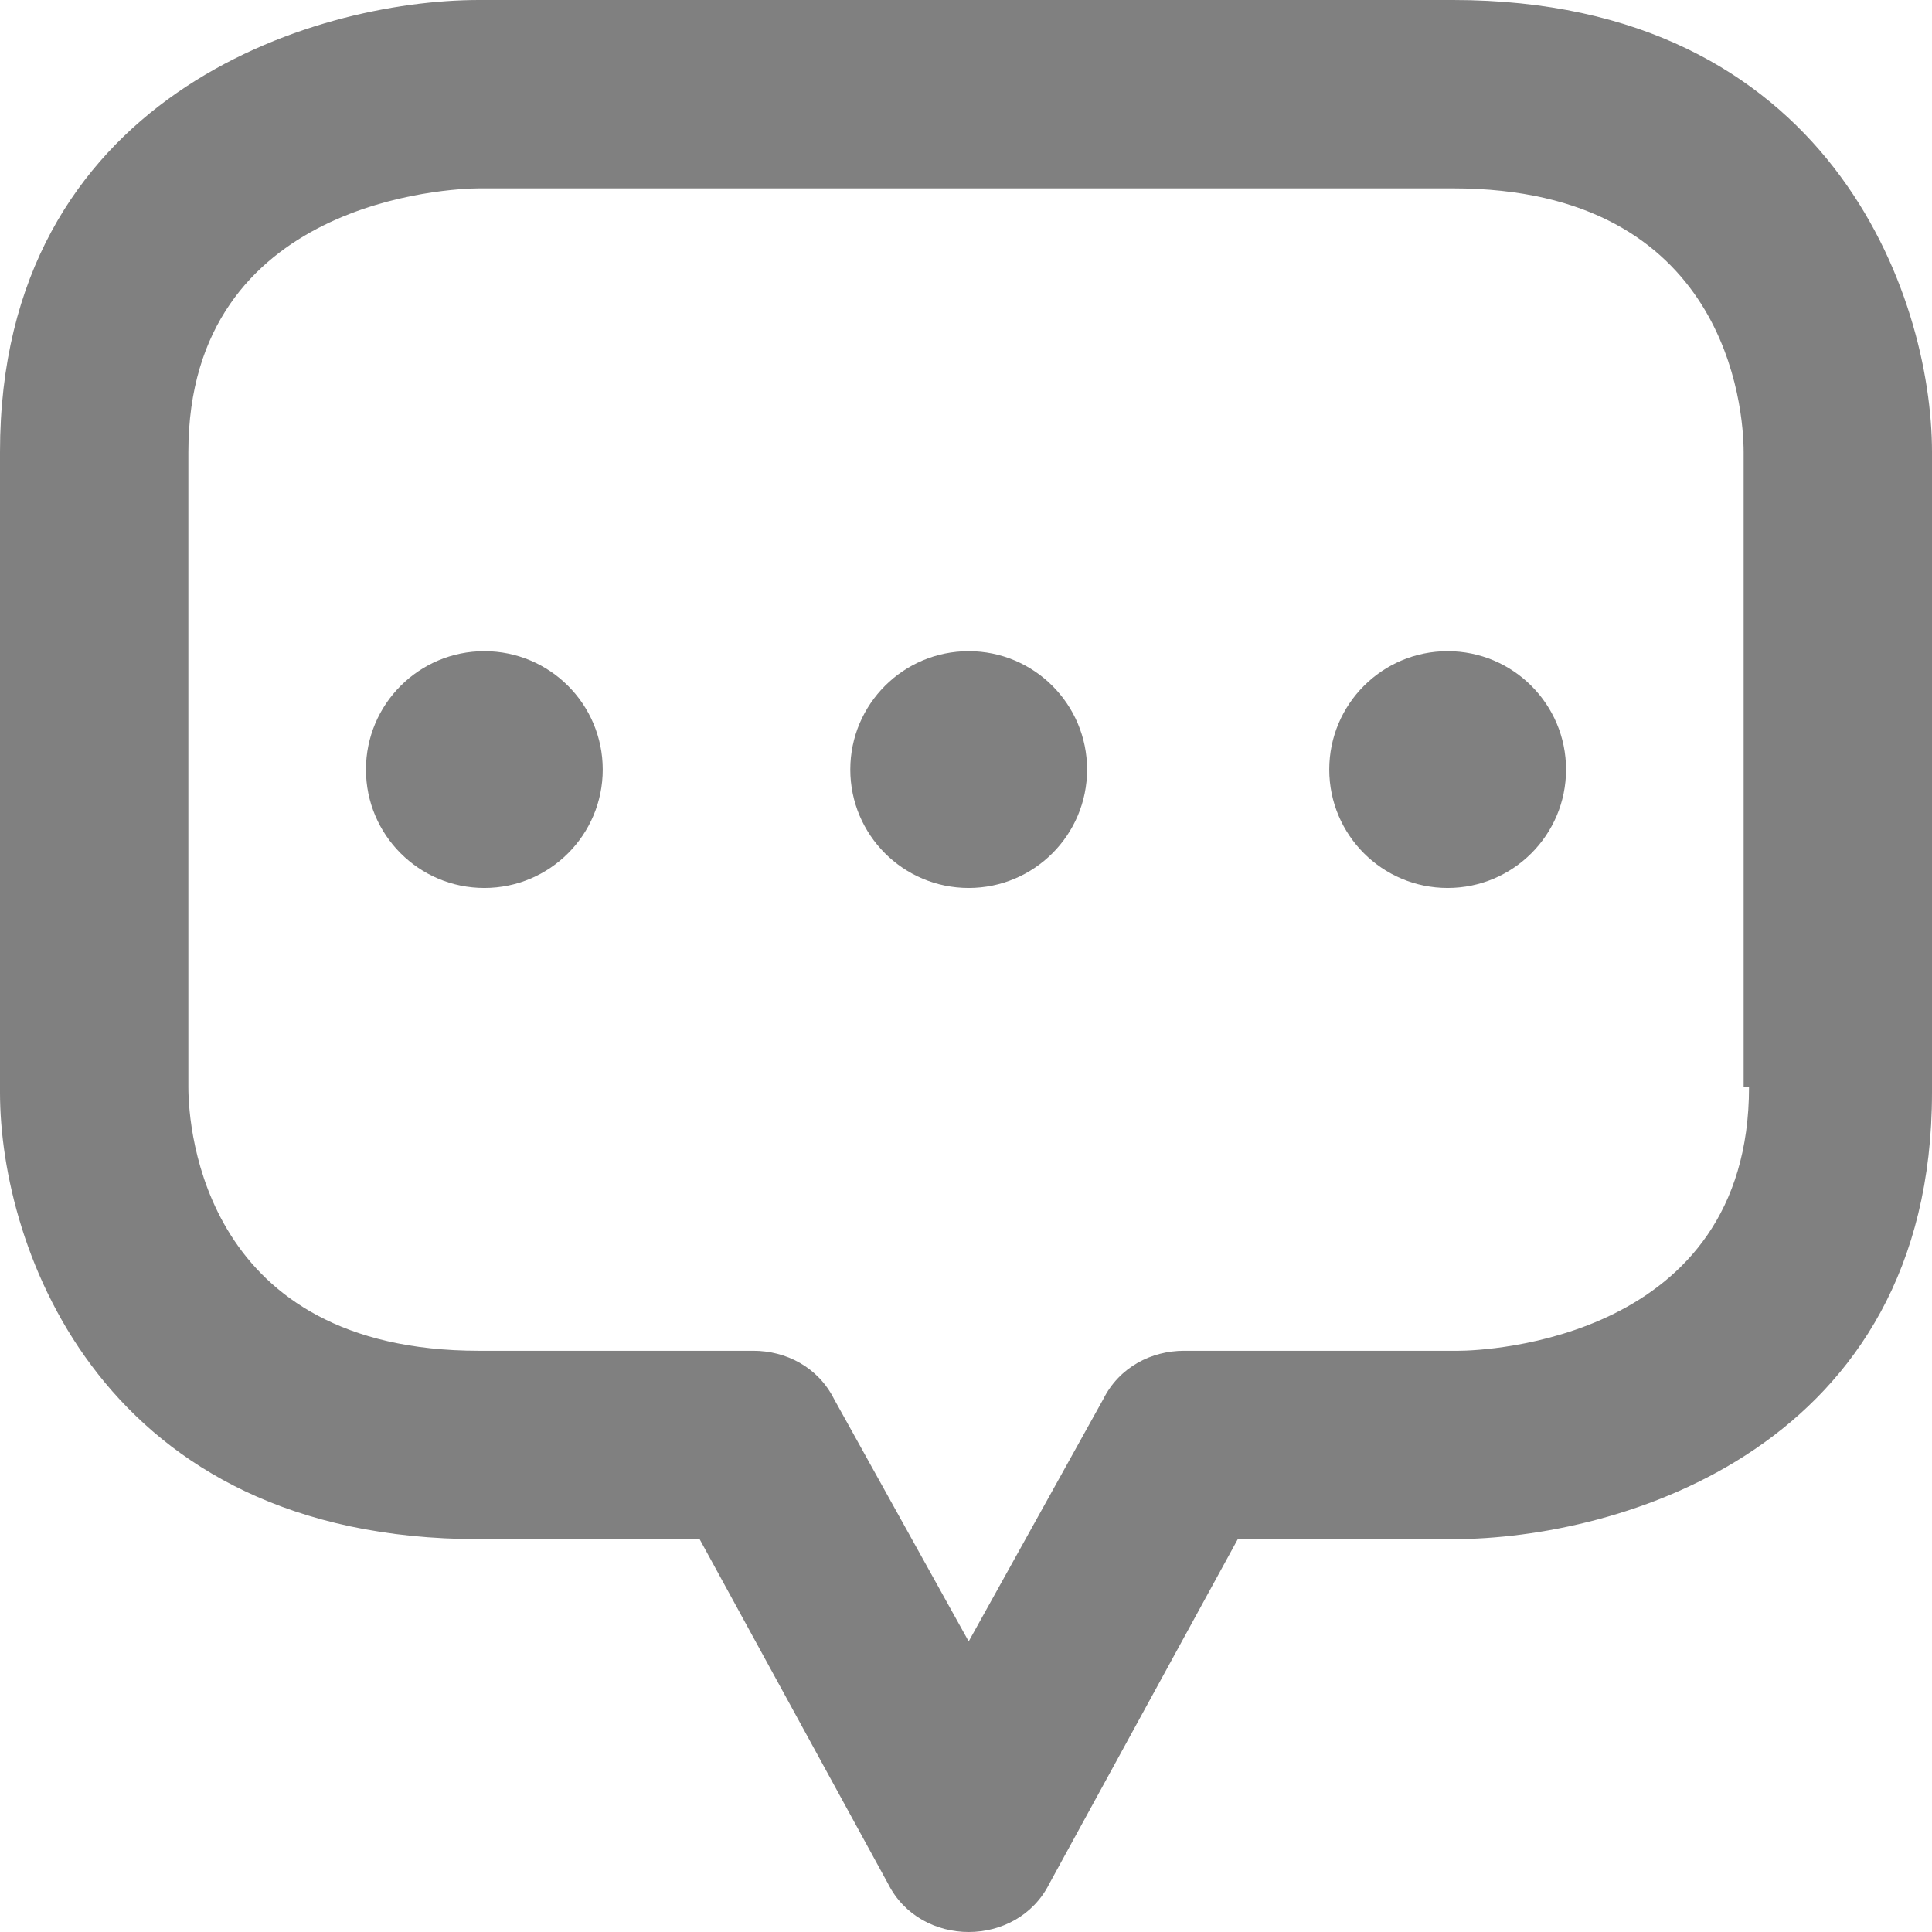
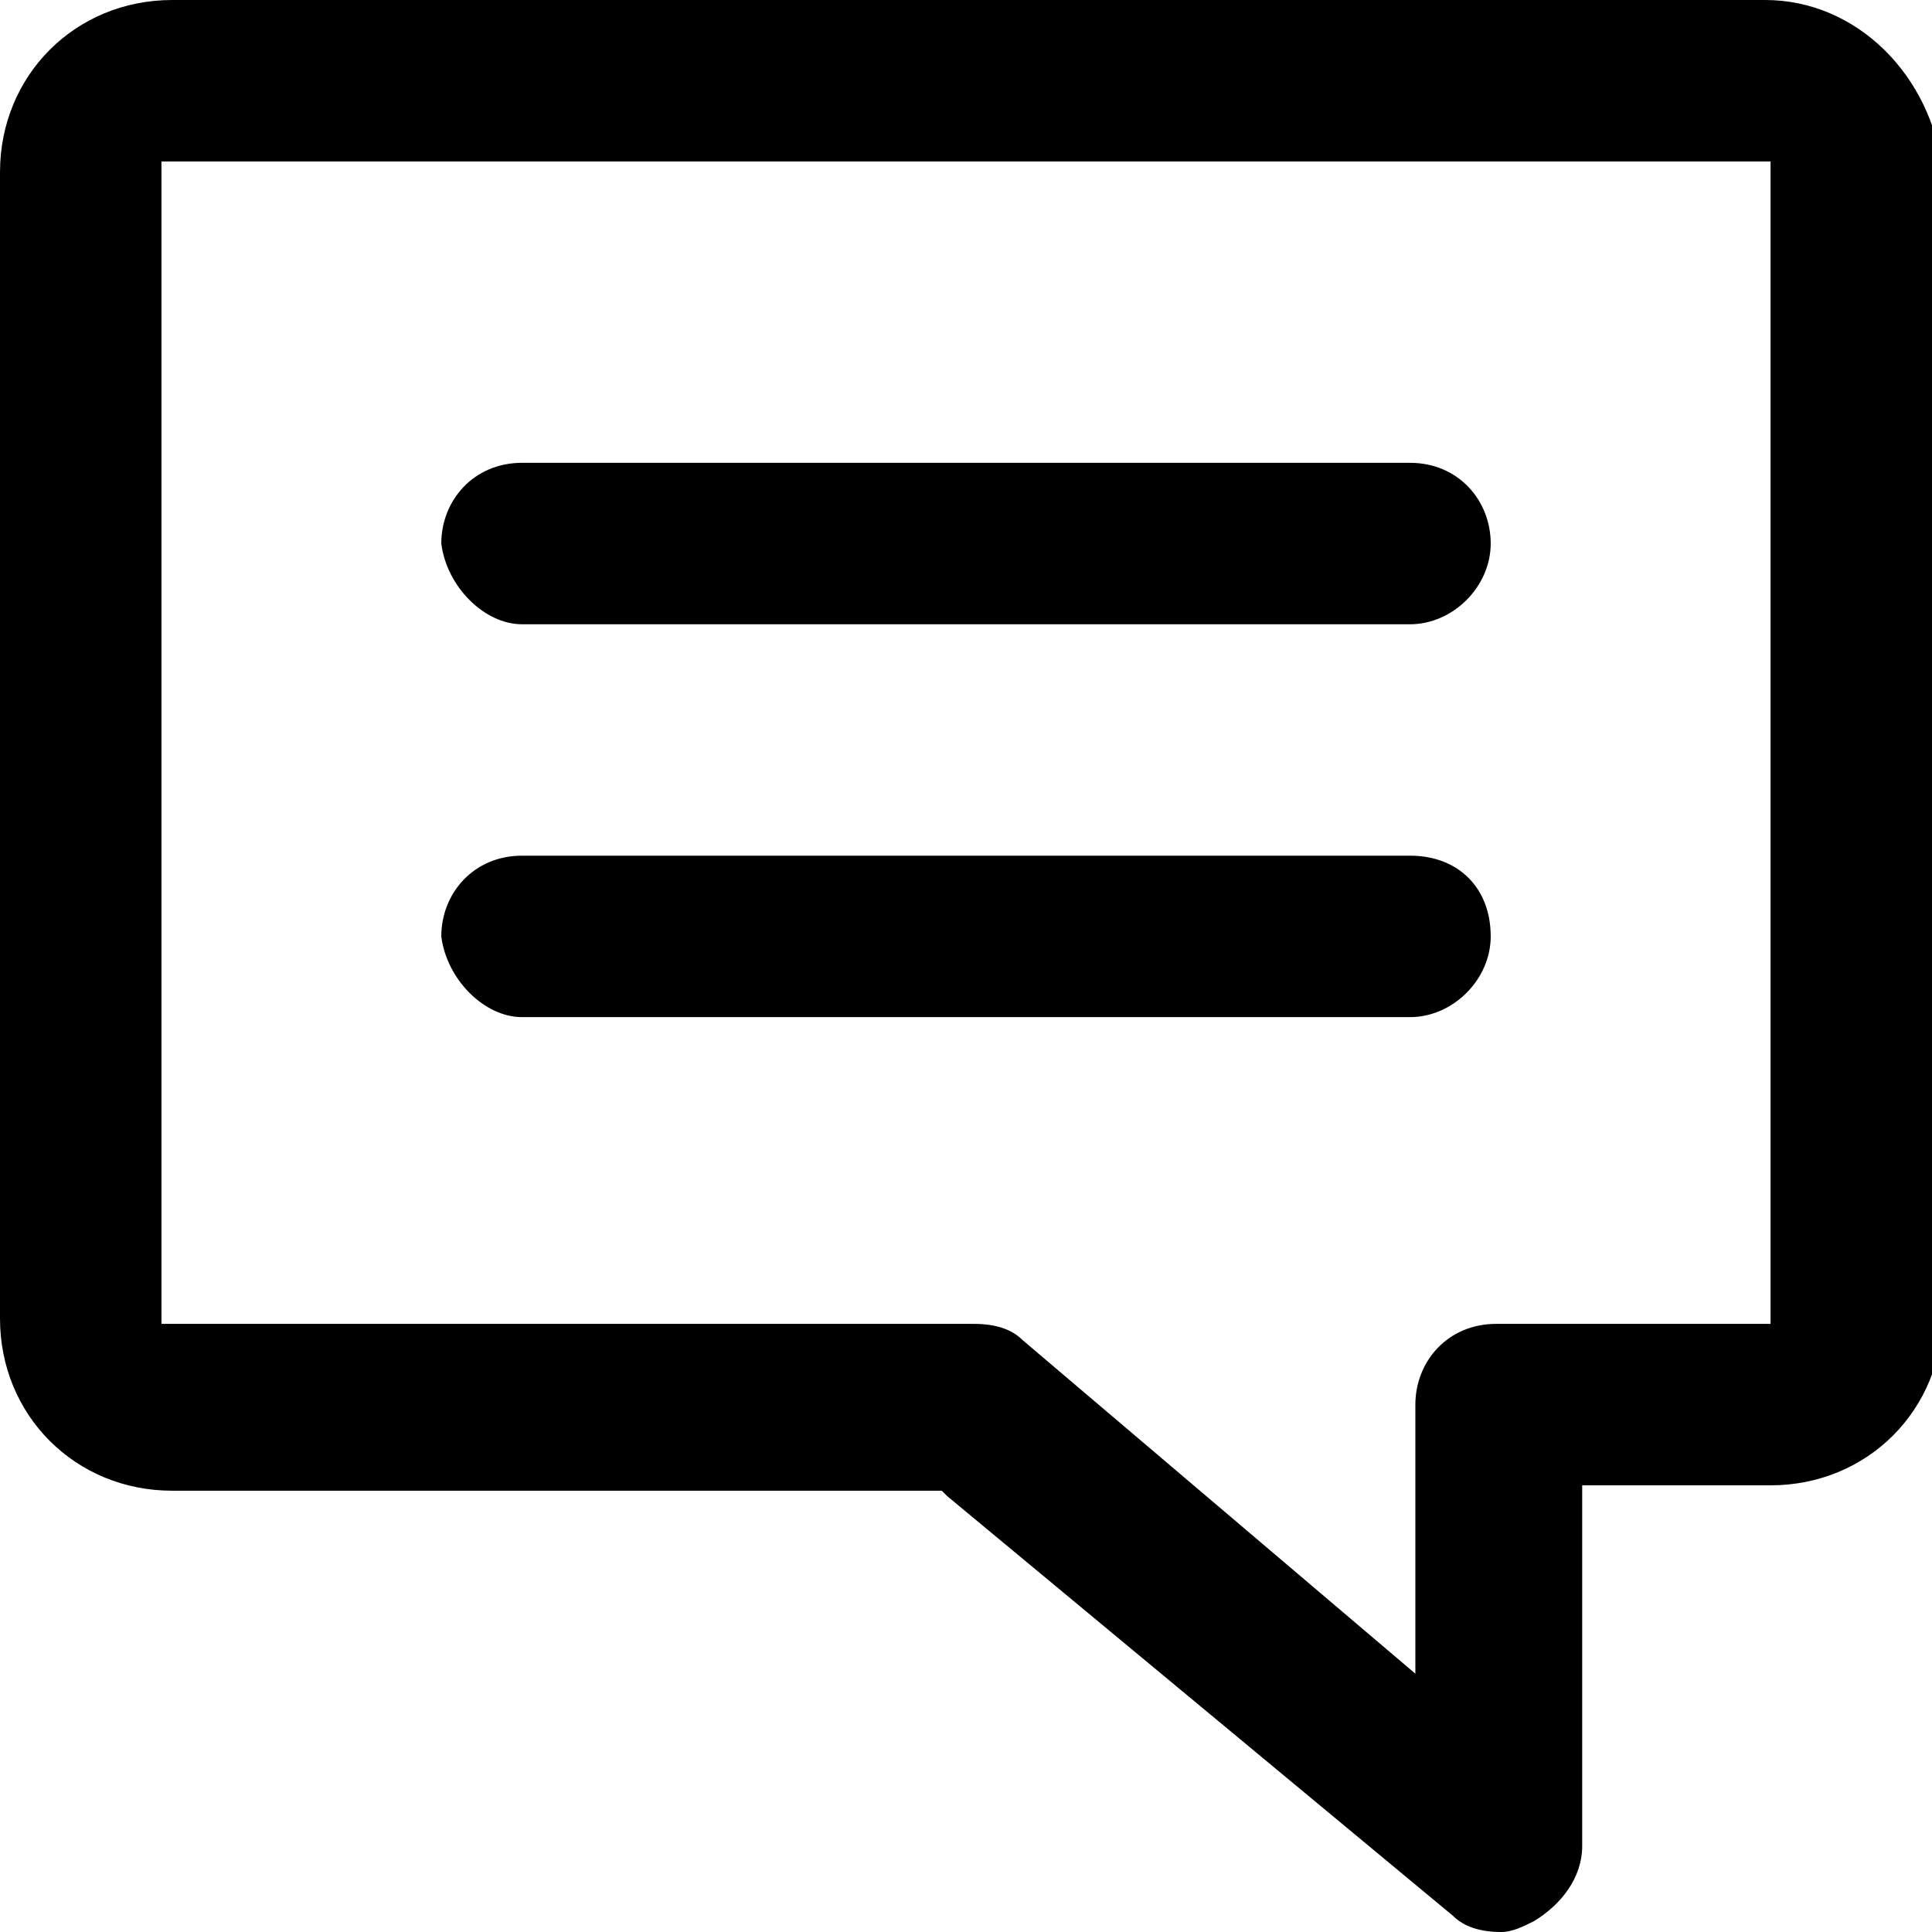
- <svg xmlns="http://www.w3.org/2000/svg" viewBox="0 0 35.9 35.9">
-   <style type="text/css">
- 	.st0{fill:#808080;}
- </style>
-   <circle class="st0" cx="18" cy="14.3" r="2.2" />
-   <circle class="st0" cx="9" cy="14.3" r="2.2" />
-   <circle class="st0" cx="26.9" cy="14.3" r="2.2" />
-   <path class="st0" d="M27 0H8.9C5.8 0 0 1.8 0 8.4v11.9c0 2.9 1.9 8.3 8.9 8.3H13l3.5 6.4c0.3 0.6 0.9 0.9 1.5 0.9 0 0 0 0 0 0 0.6 0 1.2-0.3 1.5-0.9l3.5-6.4H27c3.1 0 8.9-1.7 8.9-8.3V8.4C35.9 5.5 34 0 27 0zM32.5 20.2c0 4.7-4.9 4.9-5.4 4.9h-5.1c-0.6 0-1.2 0.3-1.5 0.9L18 30.5 15.5 26c-0.3-0.6-0.9-0.9-1.5-0.9H8.9c-5.1 0-5.4-4.1-5.4-4.9V8.4c0-4.7 4.9-4.9 5.4-4.9H27c5.1 0 5.4 4.1 5.4 4.9V20.2z" />
+ <svg xmlns="http://www.w3.org/2000/svg" viewBox="0 0 35.9 35.9" width="35.9" height="35.9">
+   <path d="M26.2 15.9H9.7c-.9 0-1.5.7-1.5 1.5.1.8.8 1.5 1.5 1.5h16.5c.8 0 1.5-.7 1.5-1.5 0-.9-.6-1.5-1.5-1.5zm0-7.3H9.7c-.9 0-1.5.7-1.5 1.5.1.8.8 1.5 1.5 1.5h16.5c.8 0 1.5-.7 1.5-1.5s-.6-1.5-1.5-1.5z" />
+   <path d="M32.8 0H3.2C1.4 0 0 1.4 0 3.2v21.3c0 1.8 1.4 3.2 3.2 3.2h14.3l.1.1 9.4 7.8c.2.2.5.3.9.3.2 0 .4-.1.6-.2.5-.3.9-.8.9-1.4v-6.7h3.5c1.8 0 3.2-1.4 3.2-3.2V3.2C35.9 1.4 34.5 0 32.8 0zm.1 24.6h-5.1c-.9 0-1.5.7-1.5 1.5v5L19 24.9c-.2-.2-.5-.3-.9-.3H3V3h29.9v21.6z" />
</svg>
